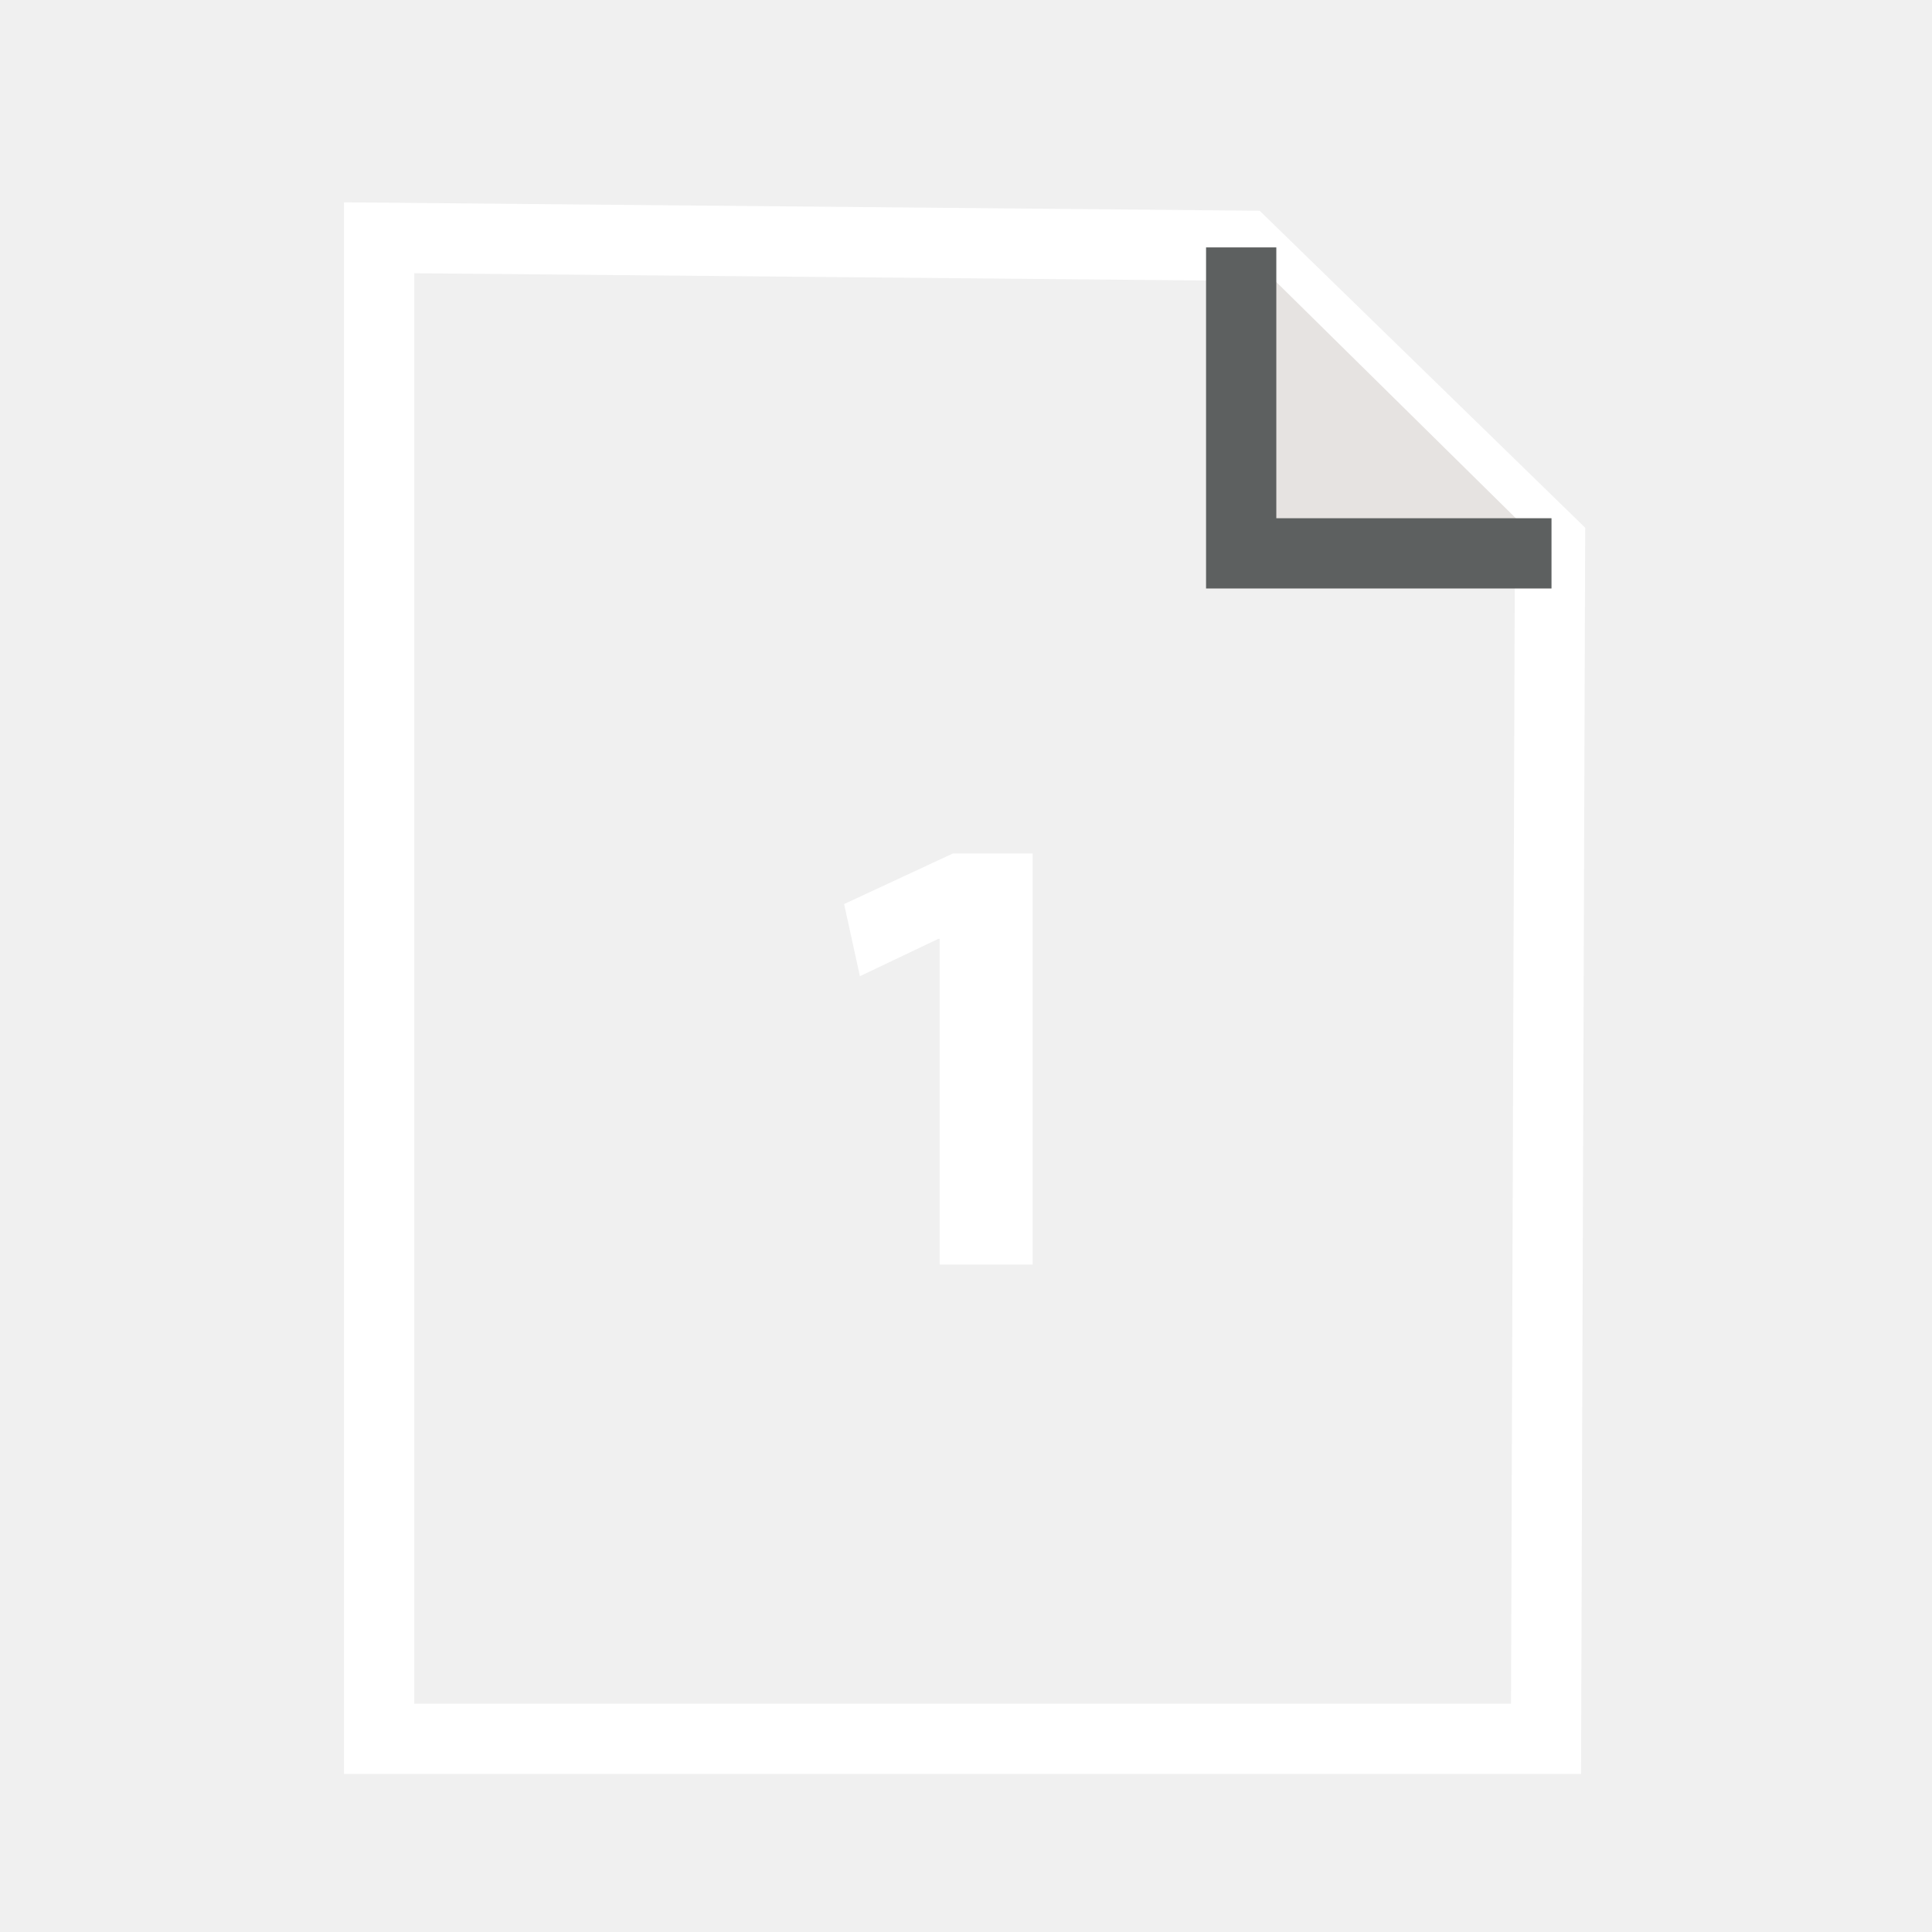
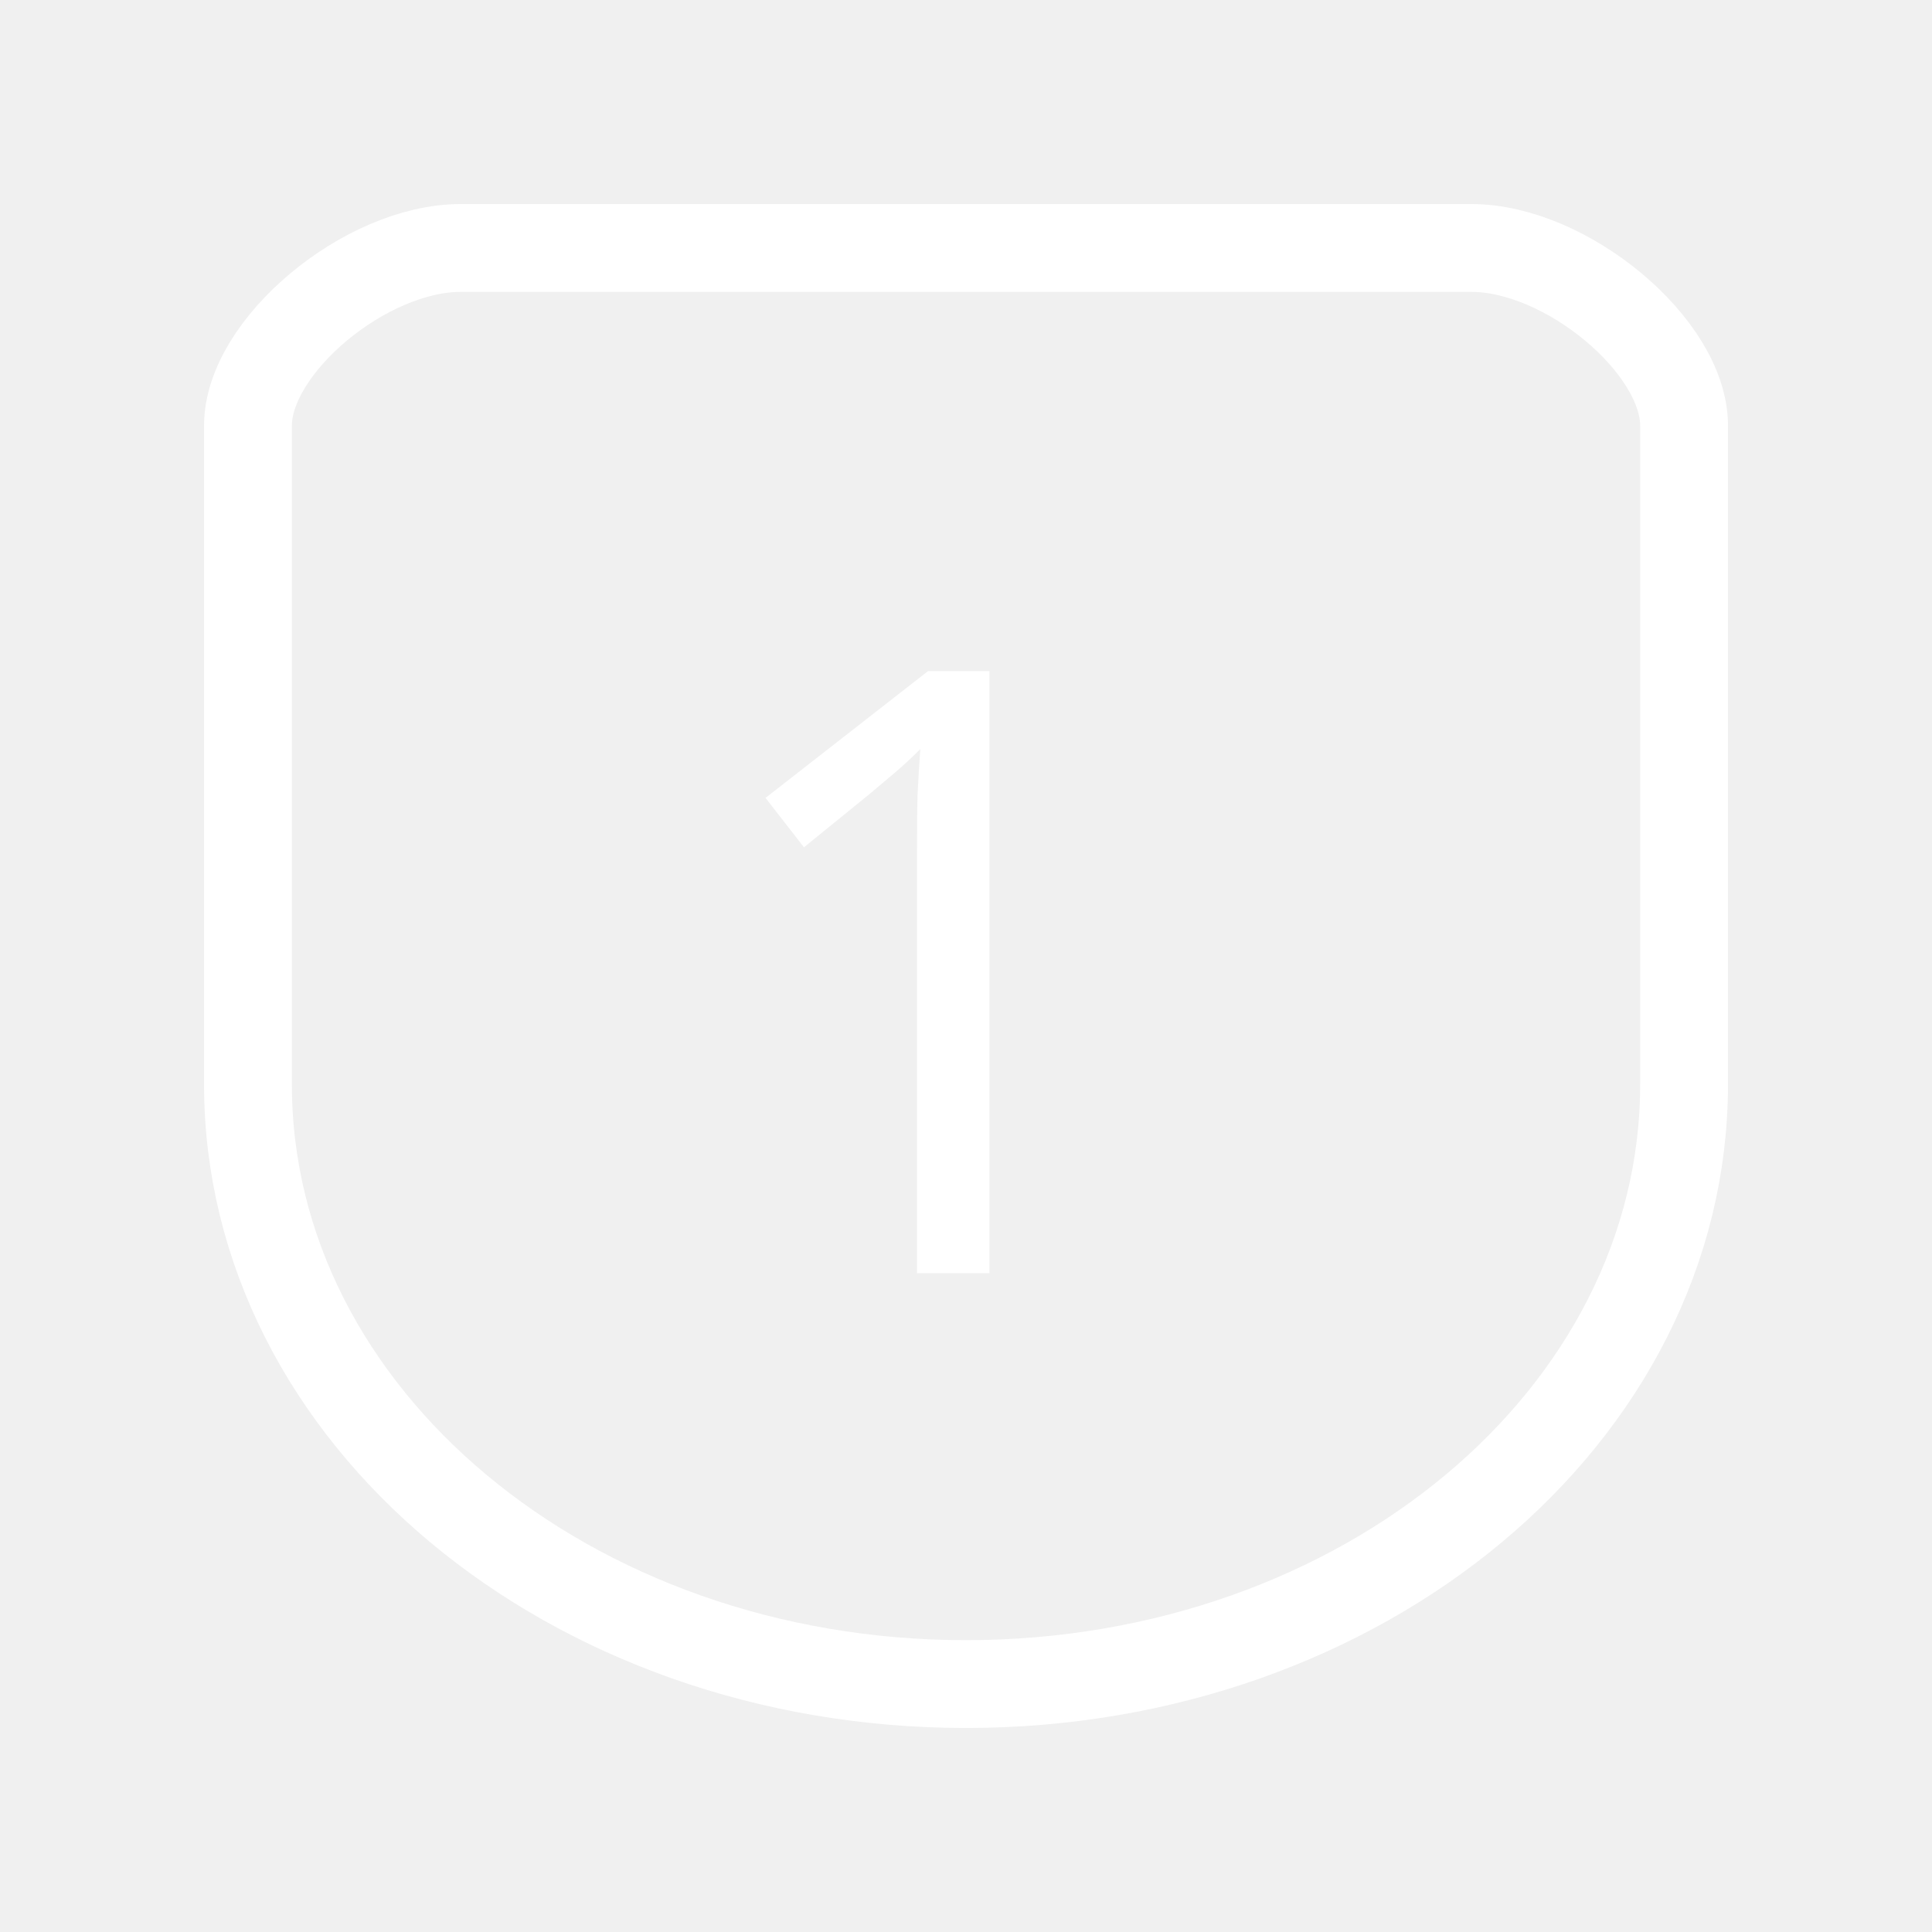
- <svg xmlns="http://www.w3.org/2000/svg" version="1.1" id="Layer_1" x="0px" y="0px" width="55px" height="55px" viewBox="0 0 55 55" enable-background="new 0 0 55 55" xml:space="preserve">
-   <polygon fill="none" stroke="#FFFFFF" stroke-width="2" points="10.793,6.769 10.793,49.501 44.012,49.501 44.126,15.444   35.45,6.996 " />
-   <polyline fill="#E6E3E1" stroke="#5D6060" stroke-width="2" points="35.334,7.043 35.334,15.753 44.168,15.753 " />
-   <g>
-     <path fill="#FFFFFF" d="M26.749,26.727h-0.036L24.48,27.79l-0.45-2.053l3.097-1.44h2.27V36h-2.647V26.727z" />
-   </g>
+ <svg xmlns="http://www.w3.org/2000/svg" version="1.1" width="55" height="55" viewBox="0 0 55 55" id="Layer_1" xml:space="preserve">
+   <defs id="defs13" />
+   <path d="m 7.059,12.116 c 0,-2.264 3.347,-5.057 6.056,-5.057 h 28.771 c 2.706,0 6.056,2.794 6.056,5.057 v 18.752 c 0,9.437 -9.151,17.074 -20.442,17.074 -11.292,0 -20.441,-7.64 -20.441,-17.074 V 12.116 z" id="path3385" style="fill:none;stroke:#ffffff;stroke-width:2.5;stroke-linecap:square;stroke-miterlimit:4;stroke-opacity:1;stroke-dasharray:none" />
+   <text x="19.654" y="36.248" id="text3759" xml:space="preserve" style="font-size:11px;font-style:normal;font-weight:normal;line-height:125%;letter-spacing:0px;word-spacing:0px;fill:#000000;fill-opacity:1;stroke:none;font-family:Sans">
+     <tspan x="19.654" y="36.248" id="tspan3761" style="font-size:24px;fill:#ffffff;fill-opacity:1">1</tspan>
+   </text>
</svg>
